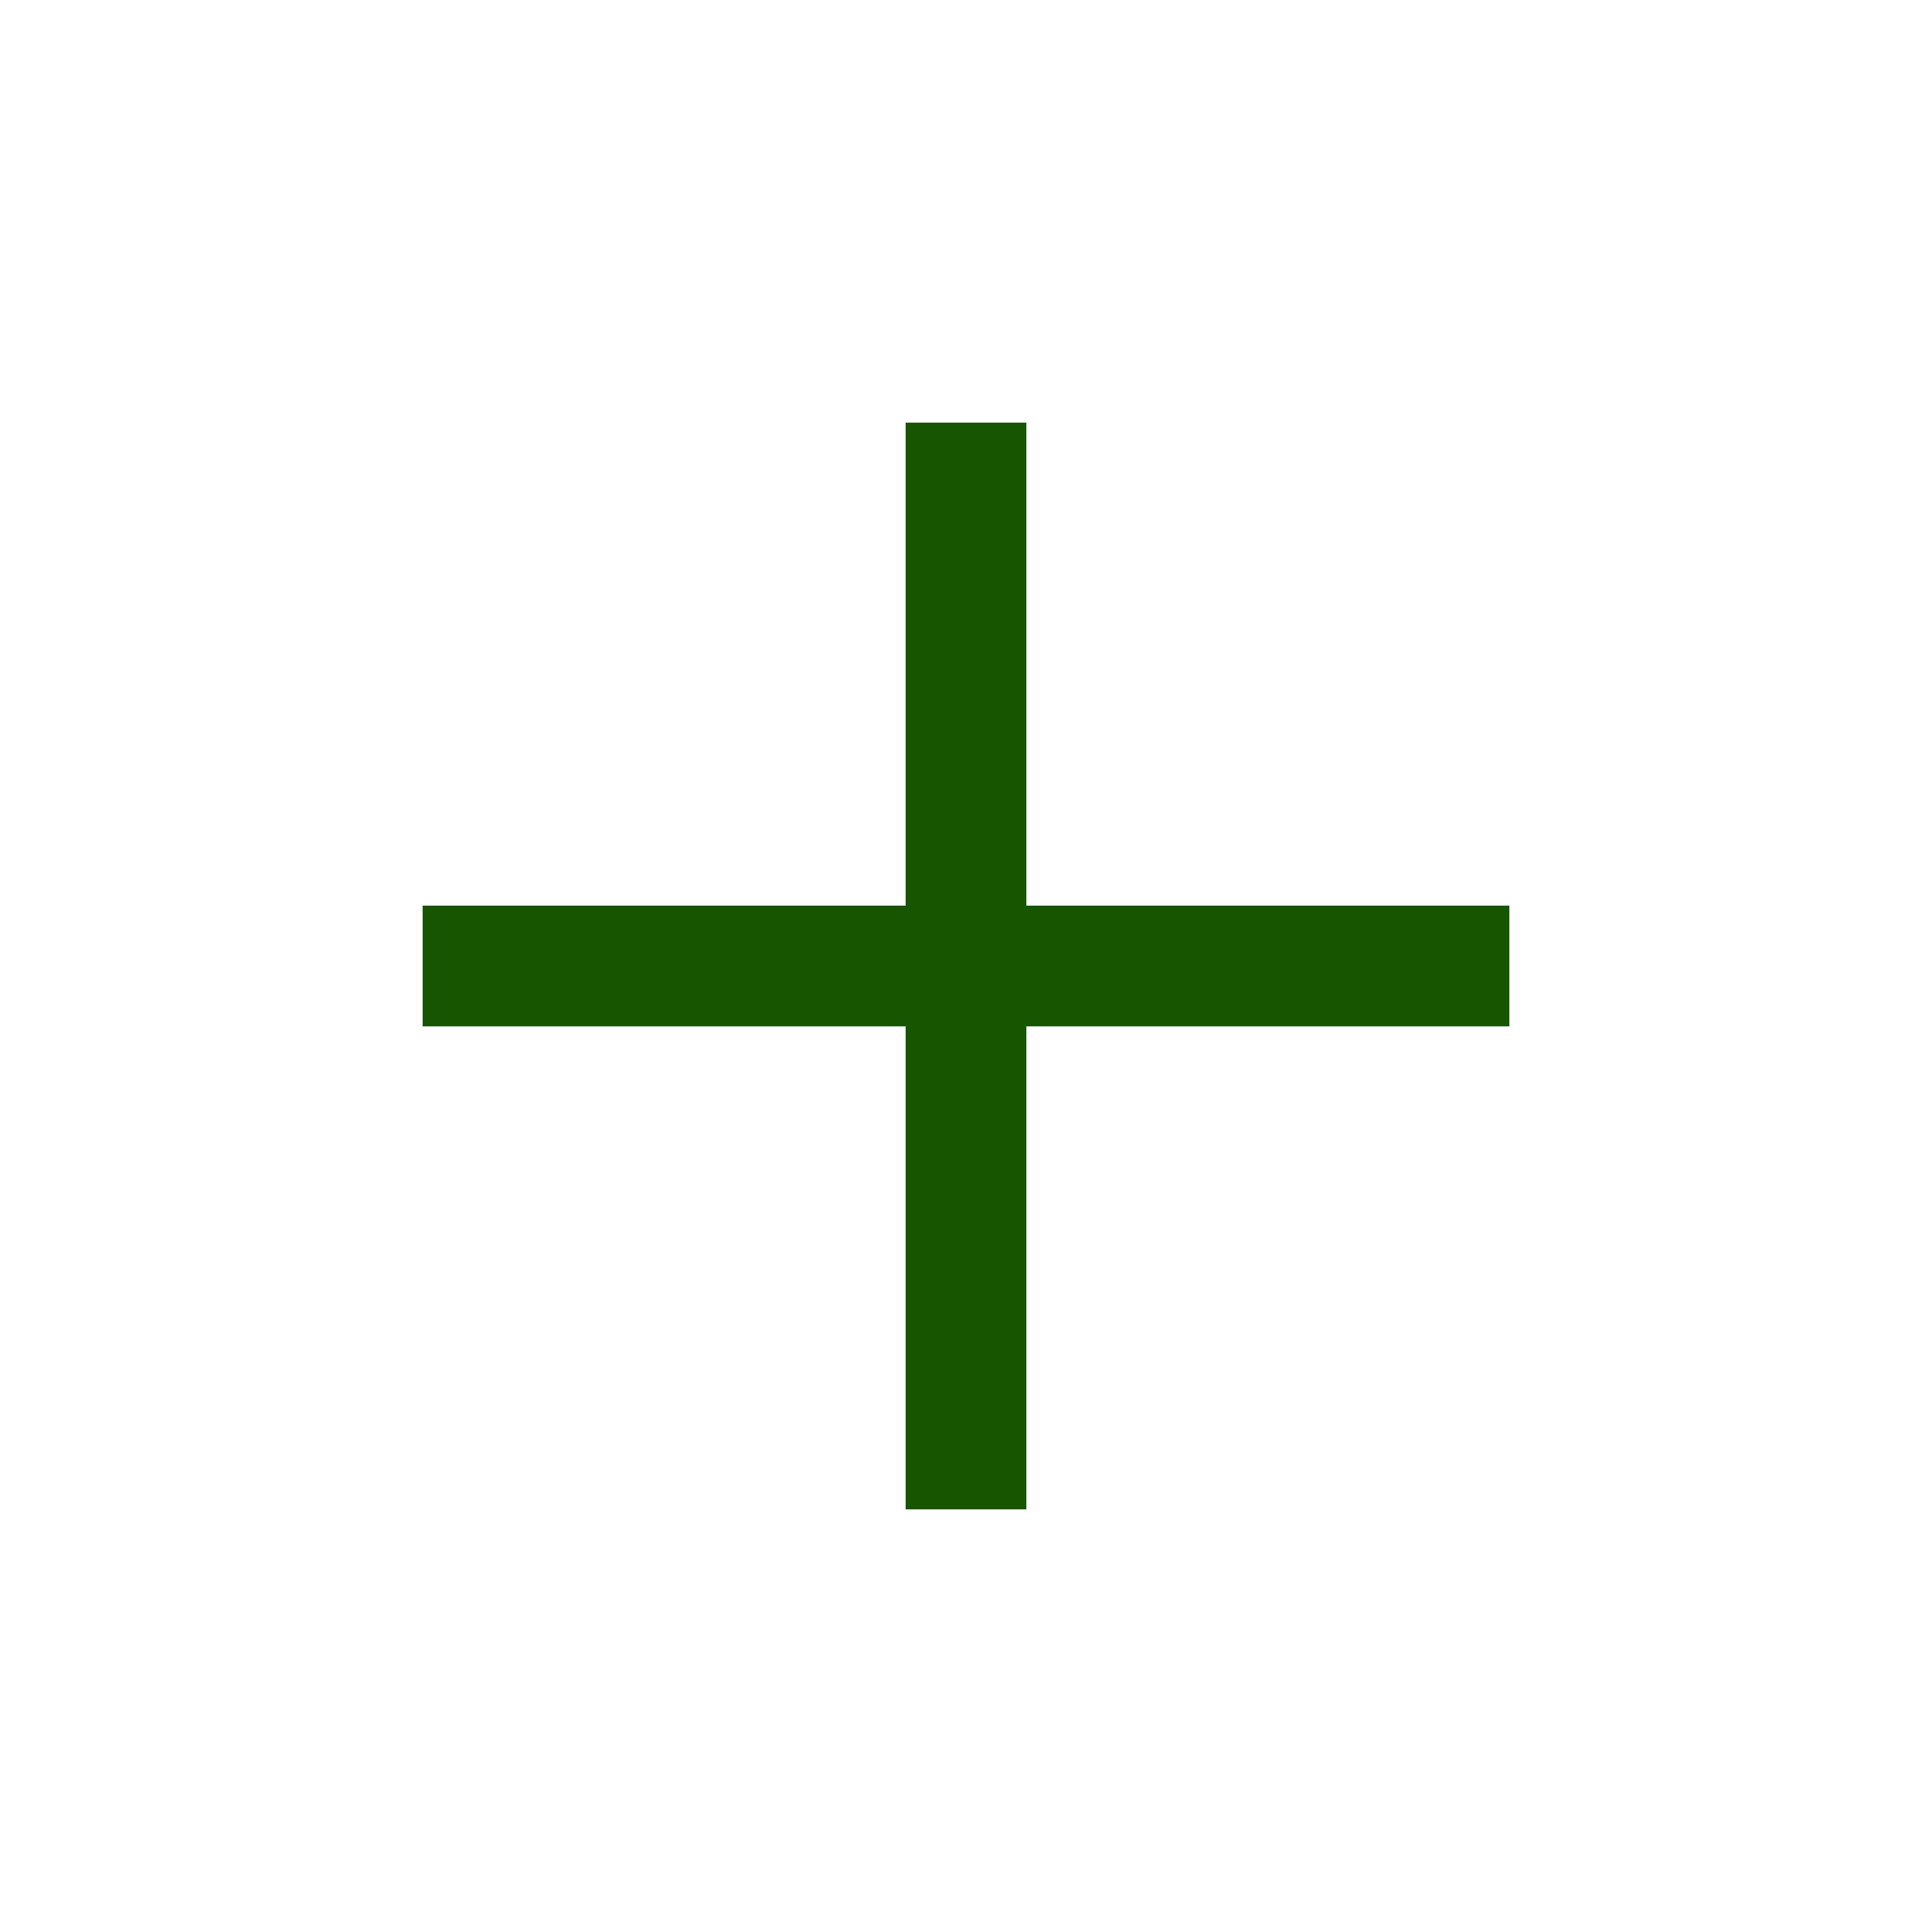
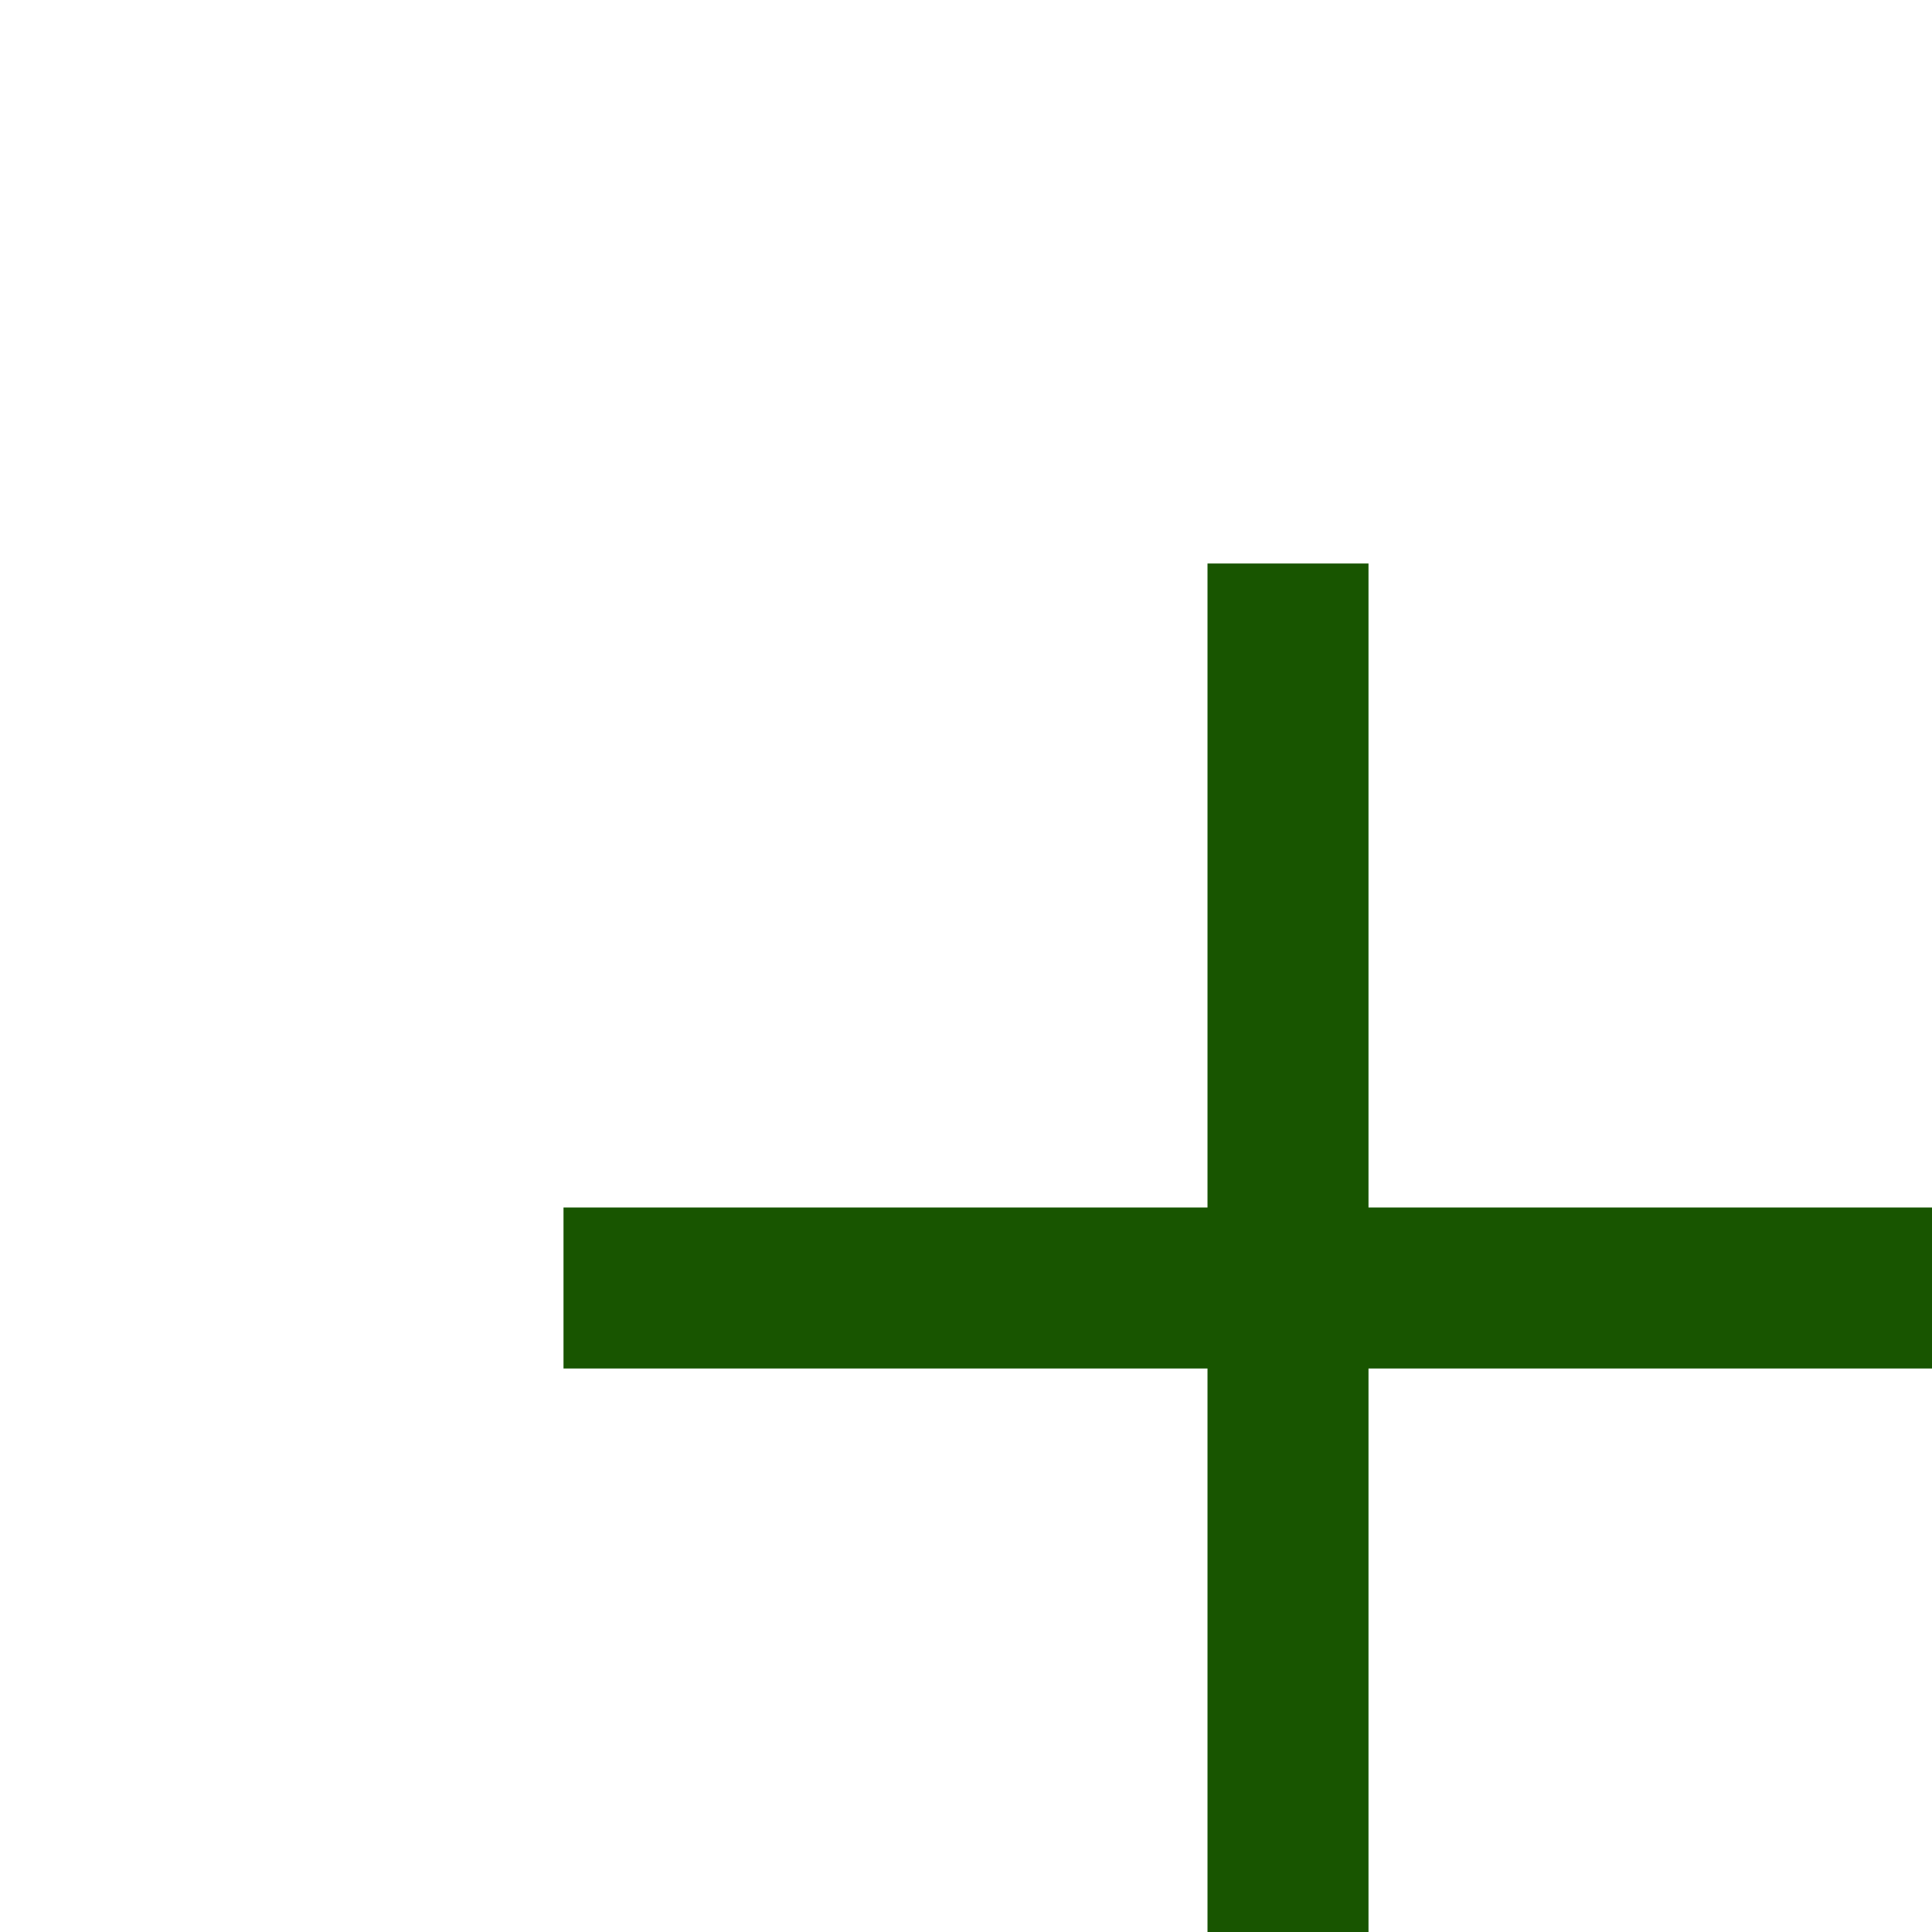
- <svg xmlns="http://www.w3.org/2000/svg" width="24" height="24" viewBox="0 0 24 24" fill="none">
-   <mask id="mask0_1837_8194" style="mask-type:alpha" maskUnits="userSpaceOnUse" x="0" y="0" width="24" height="24">
-     <rect width="24" height="24" fill="#D9D9D9" />
+ <svg xmlns="http://www.w3.org/2000/svg" width="18" height="18" viewBox="0 0 18 18" fill="none">
+   <mask id="mask0_1837_8194" style="mask-type:alpha" maskUnits="userSpaceOnUse" x="0" y="0" width="18" height="18">
+     <rect width="18" height="18" fill="#D9D9D9" />
  </mask>
  <g mask="url(#mask0_1837_8194)">
    <path class="white" d="M11.25 18.75V12.75H5.25V11.25H11.25V5.25H12.75V11.25H18.75V12.75H12.75V18.75H11.25Z" fill="#185500" />
  </g>
</svg>
